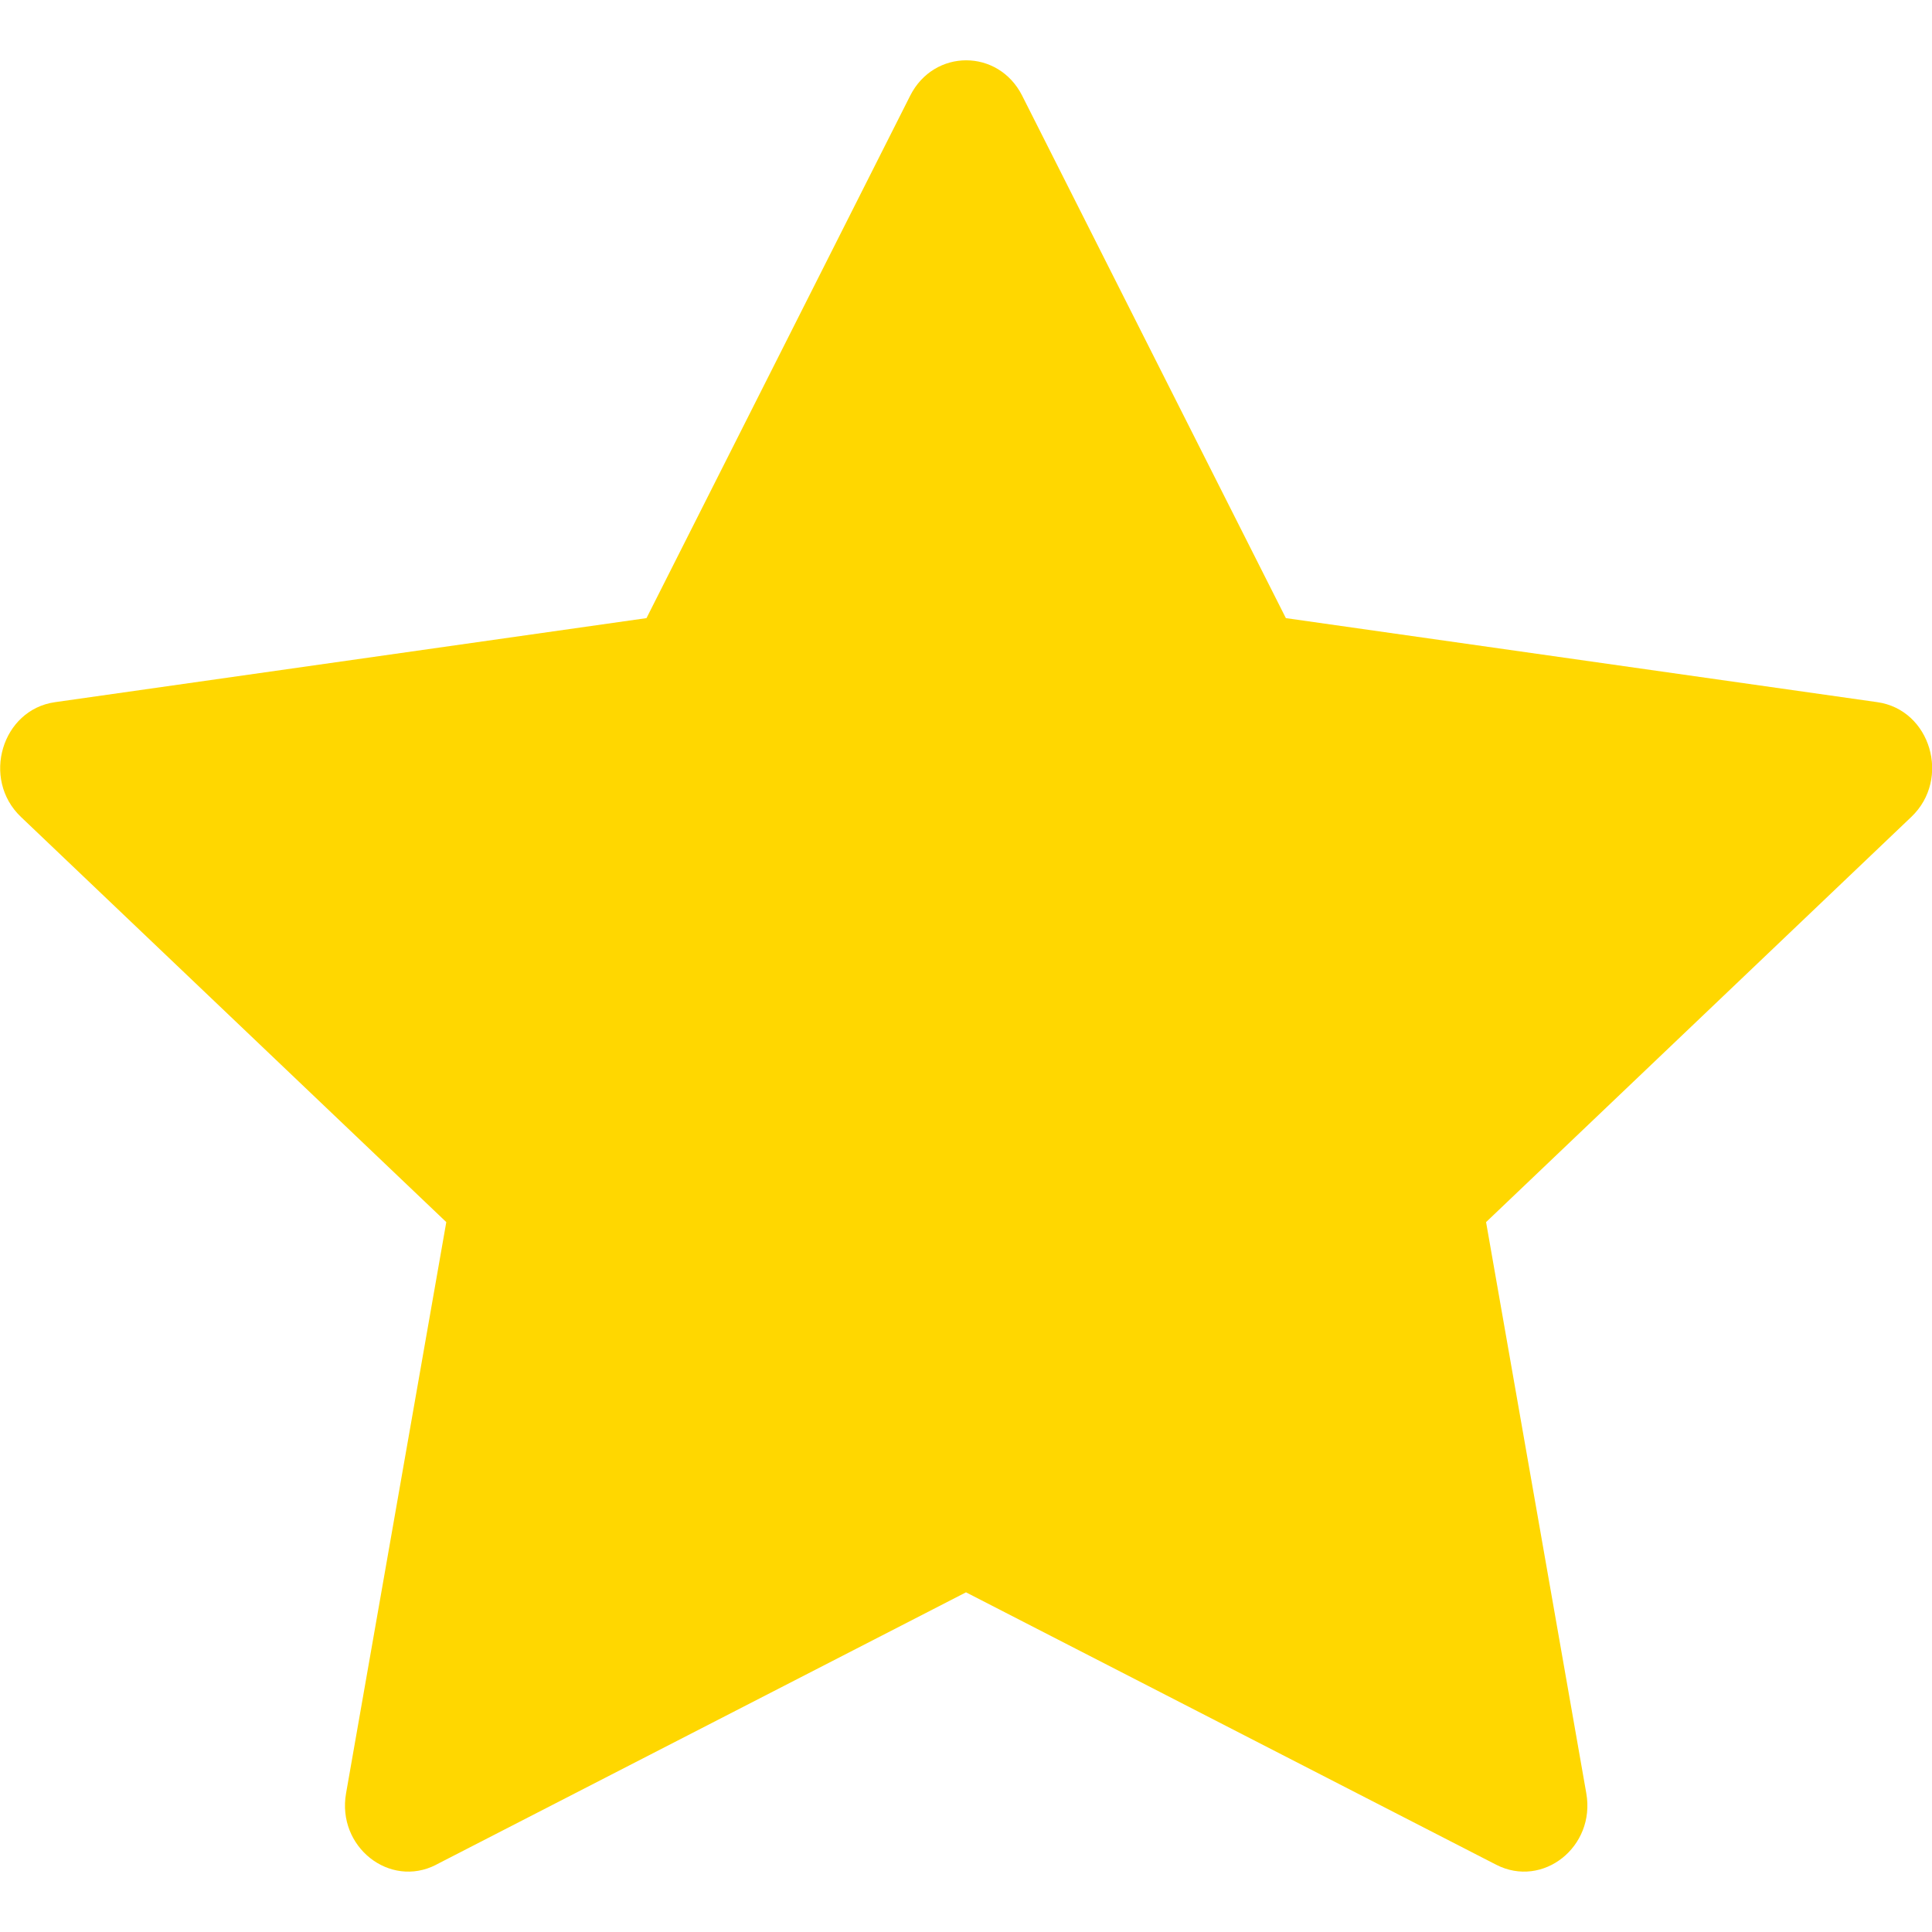
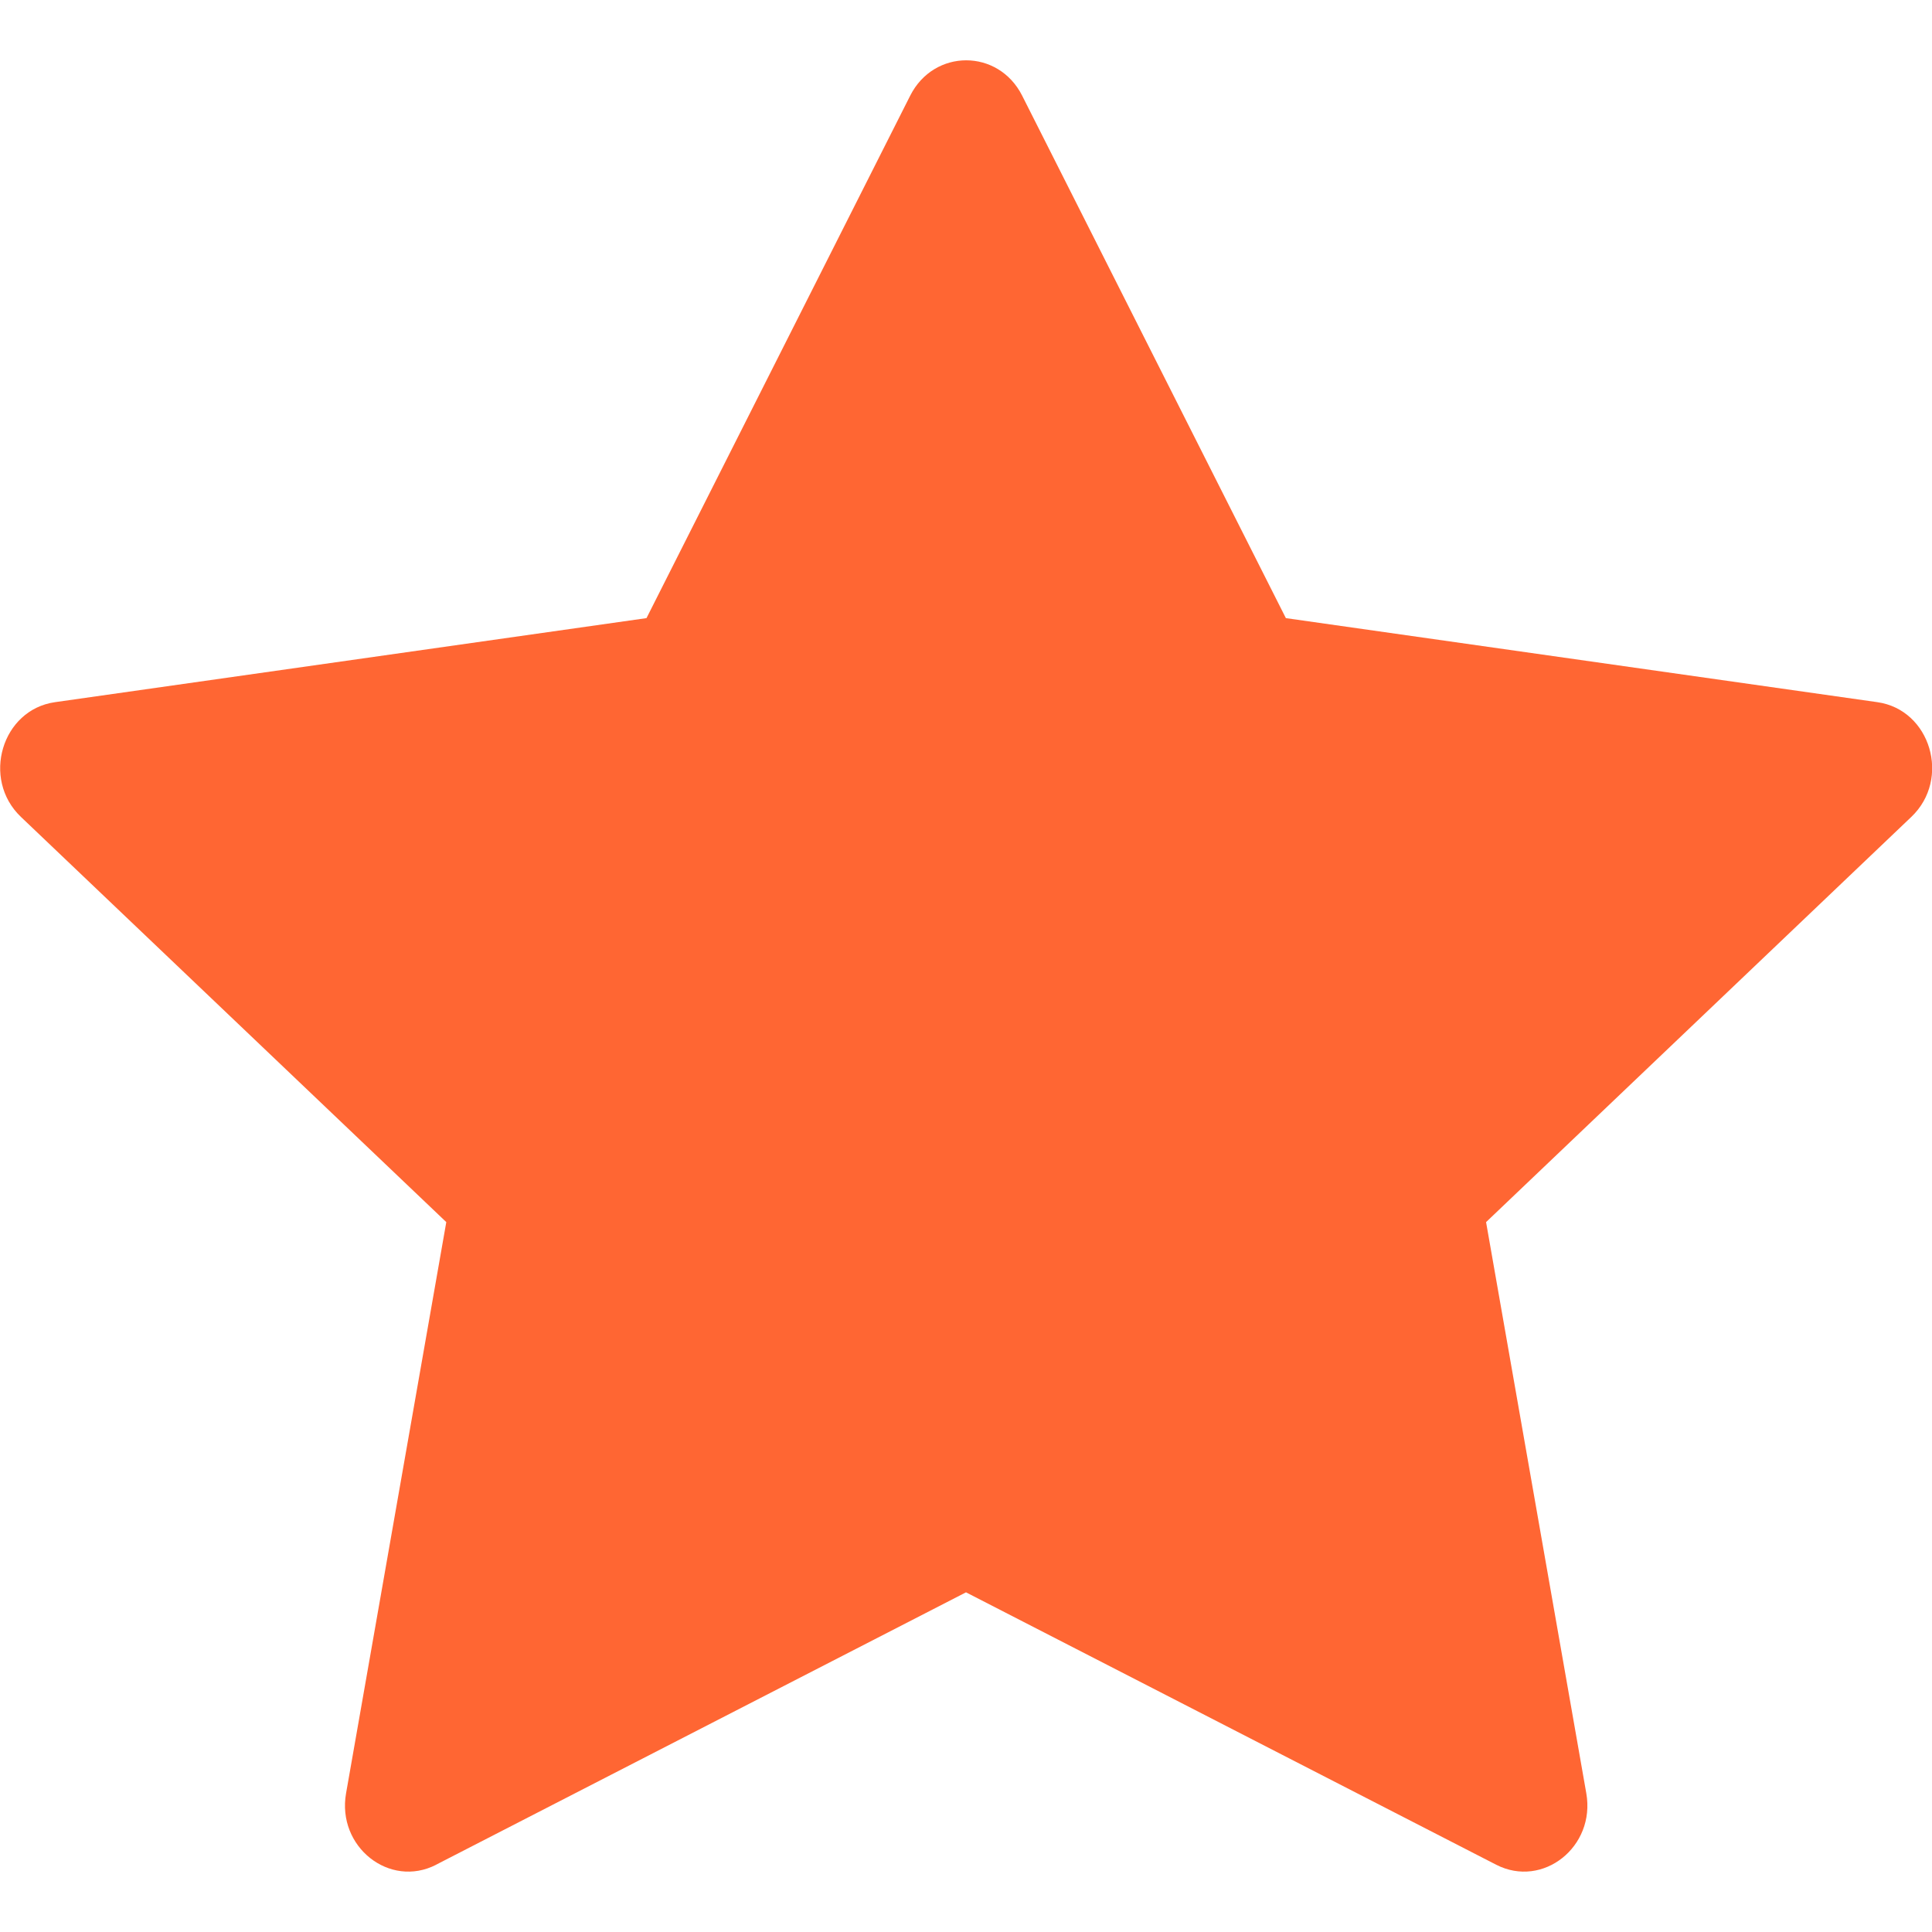
- <svg xmlns="http://www.w3.org/2000/svg" width="16" height="16" fill="#FFD700" class="bi bi-star-fill" viewBox="0 0 16 16">
+ <svg xmlns="http://www.w3.org/2000/svg" width="16" height="16" fill="#FF6633" class="bi bi-star-fill" viewBox="0 0 16 16">
  <path d="M3.612 15.443c-.386.198-.824-.149-.746-.592l.83-4.73L.173 6.765c-.329-.314-.158-.888.283-.95l4.898-.696L7.538.792c.197-.39.73-.39.927 0l2.184 4.327 4.898.696c.441.062.612.636.282.95l-3.522 3.356.83 4.73c.078.443-.36.79-.746.592L8 13.187l-4.389 2.256z" />
</svg>
